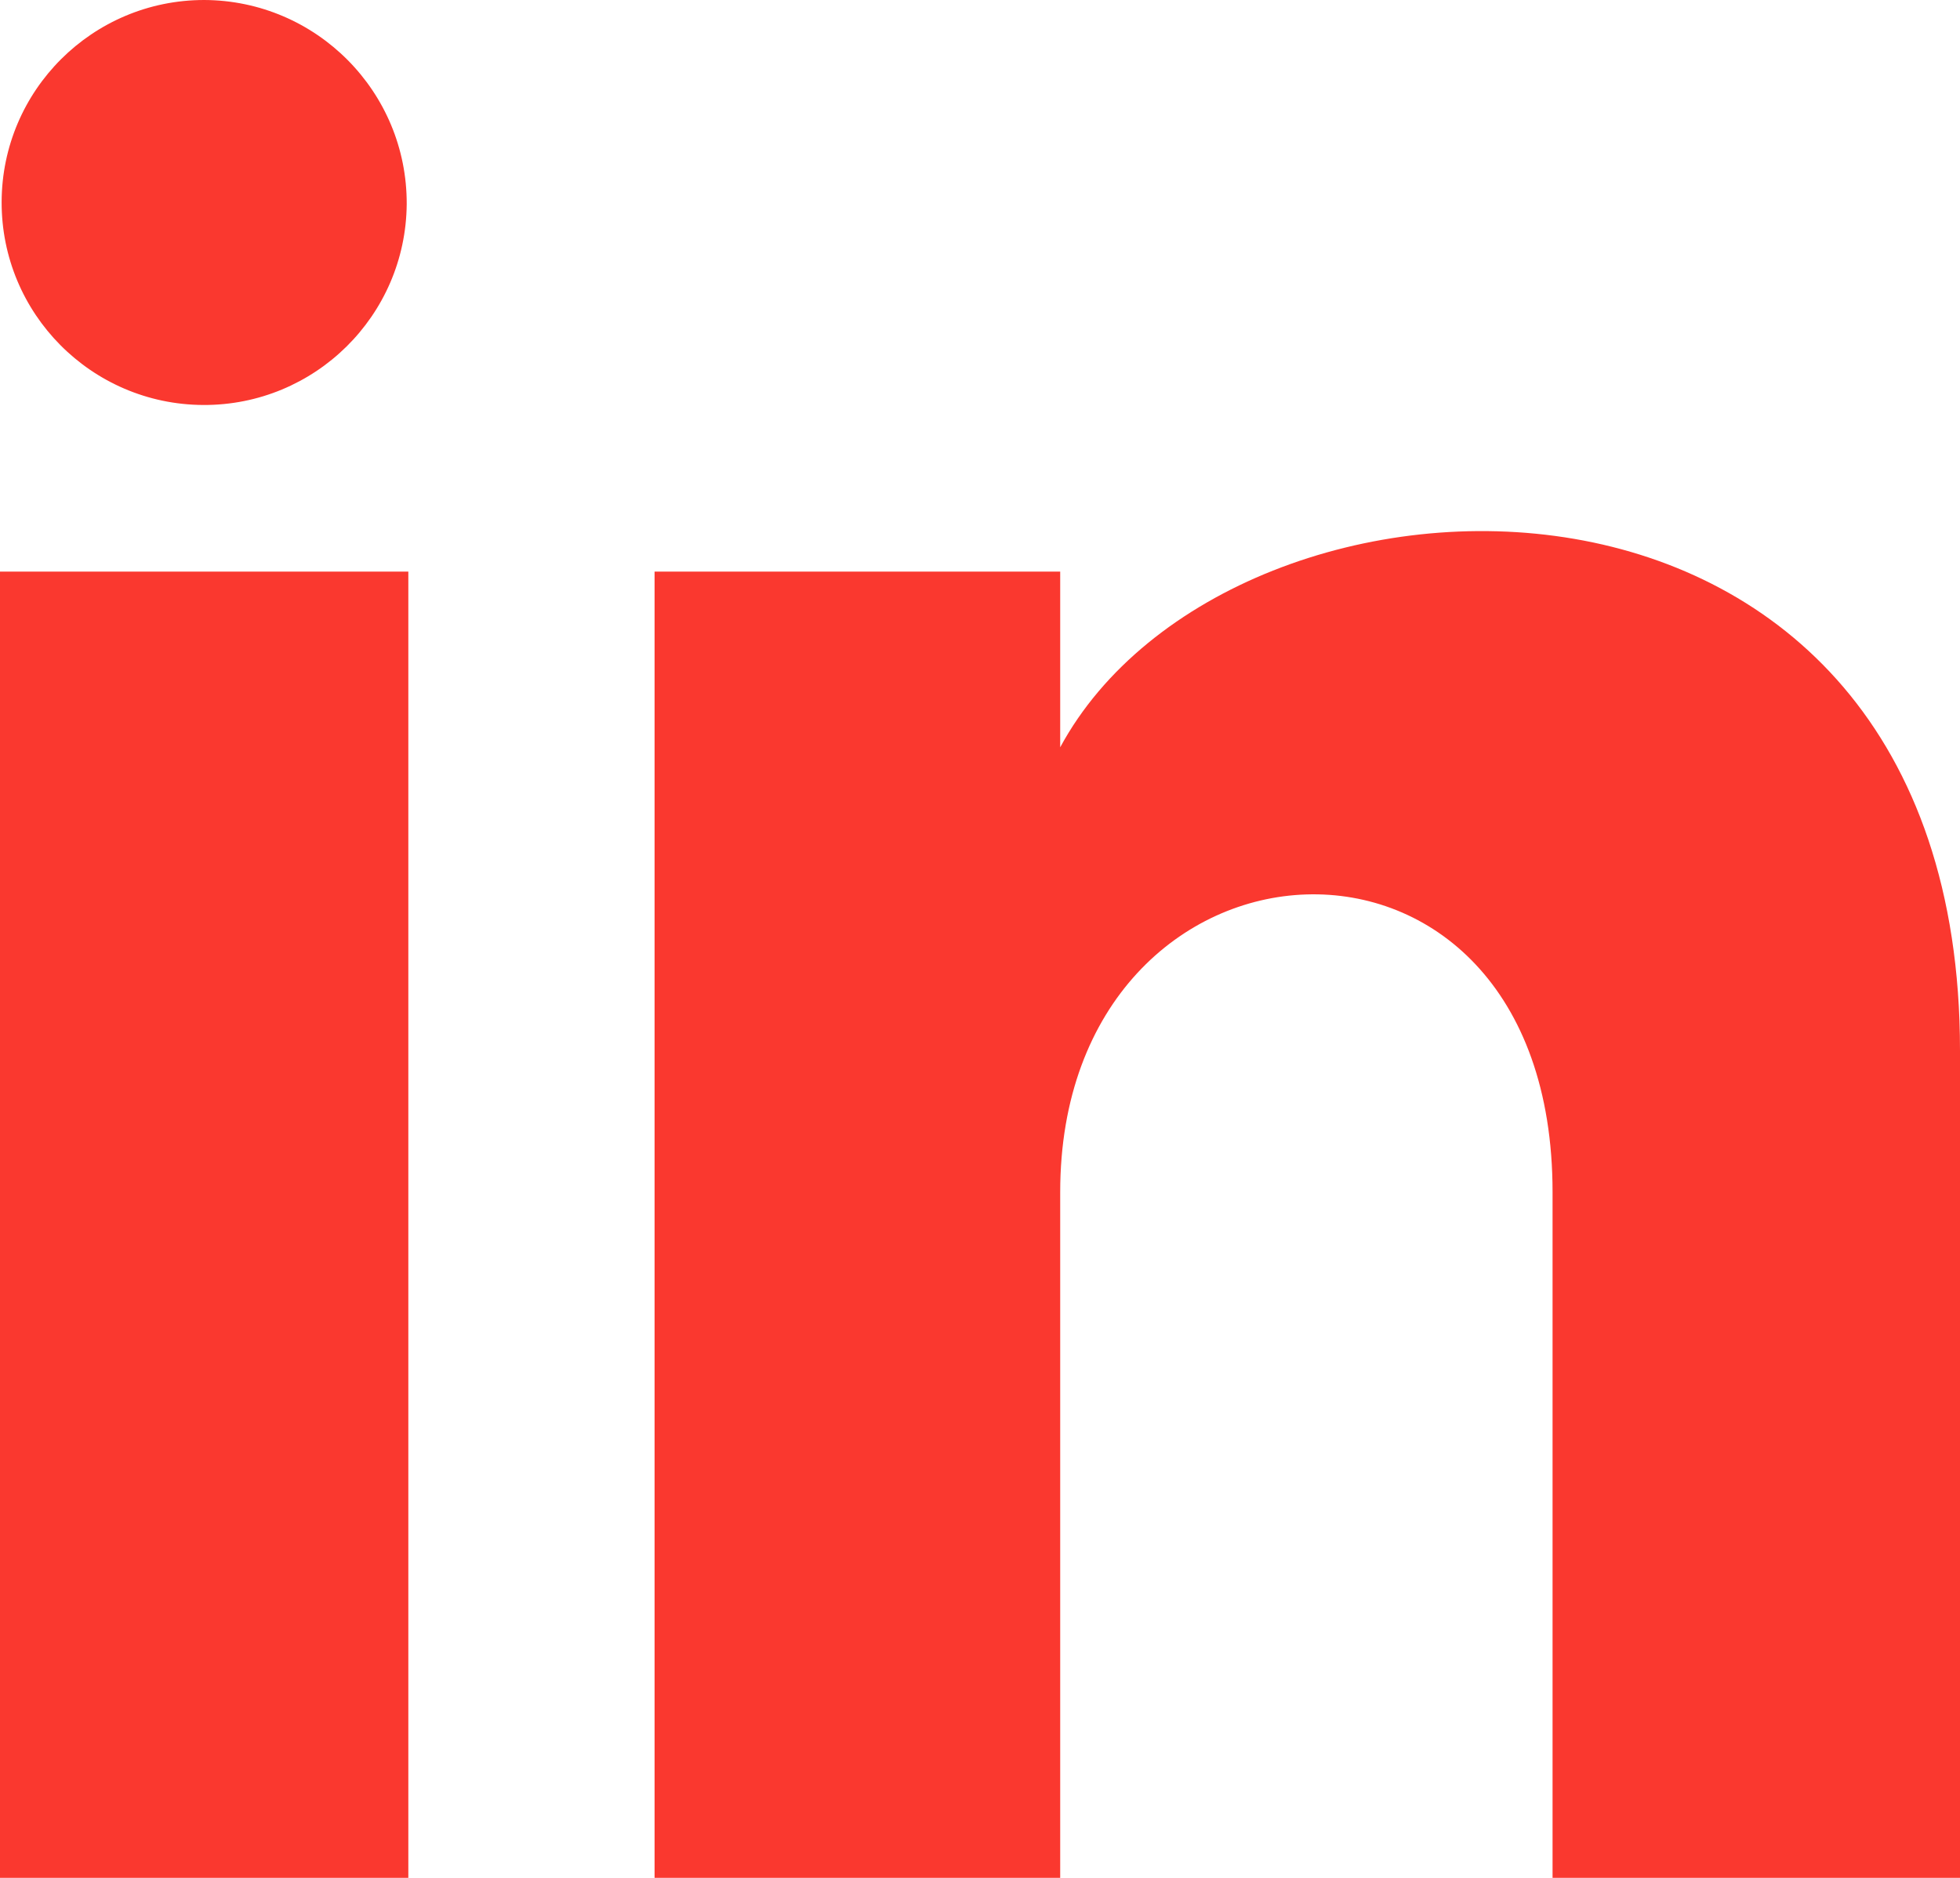
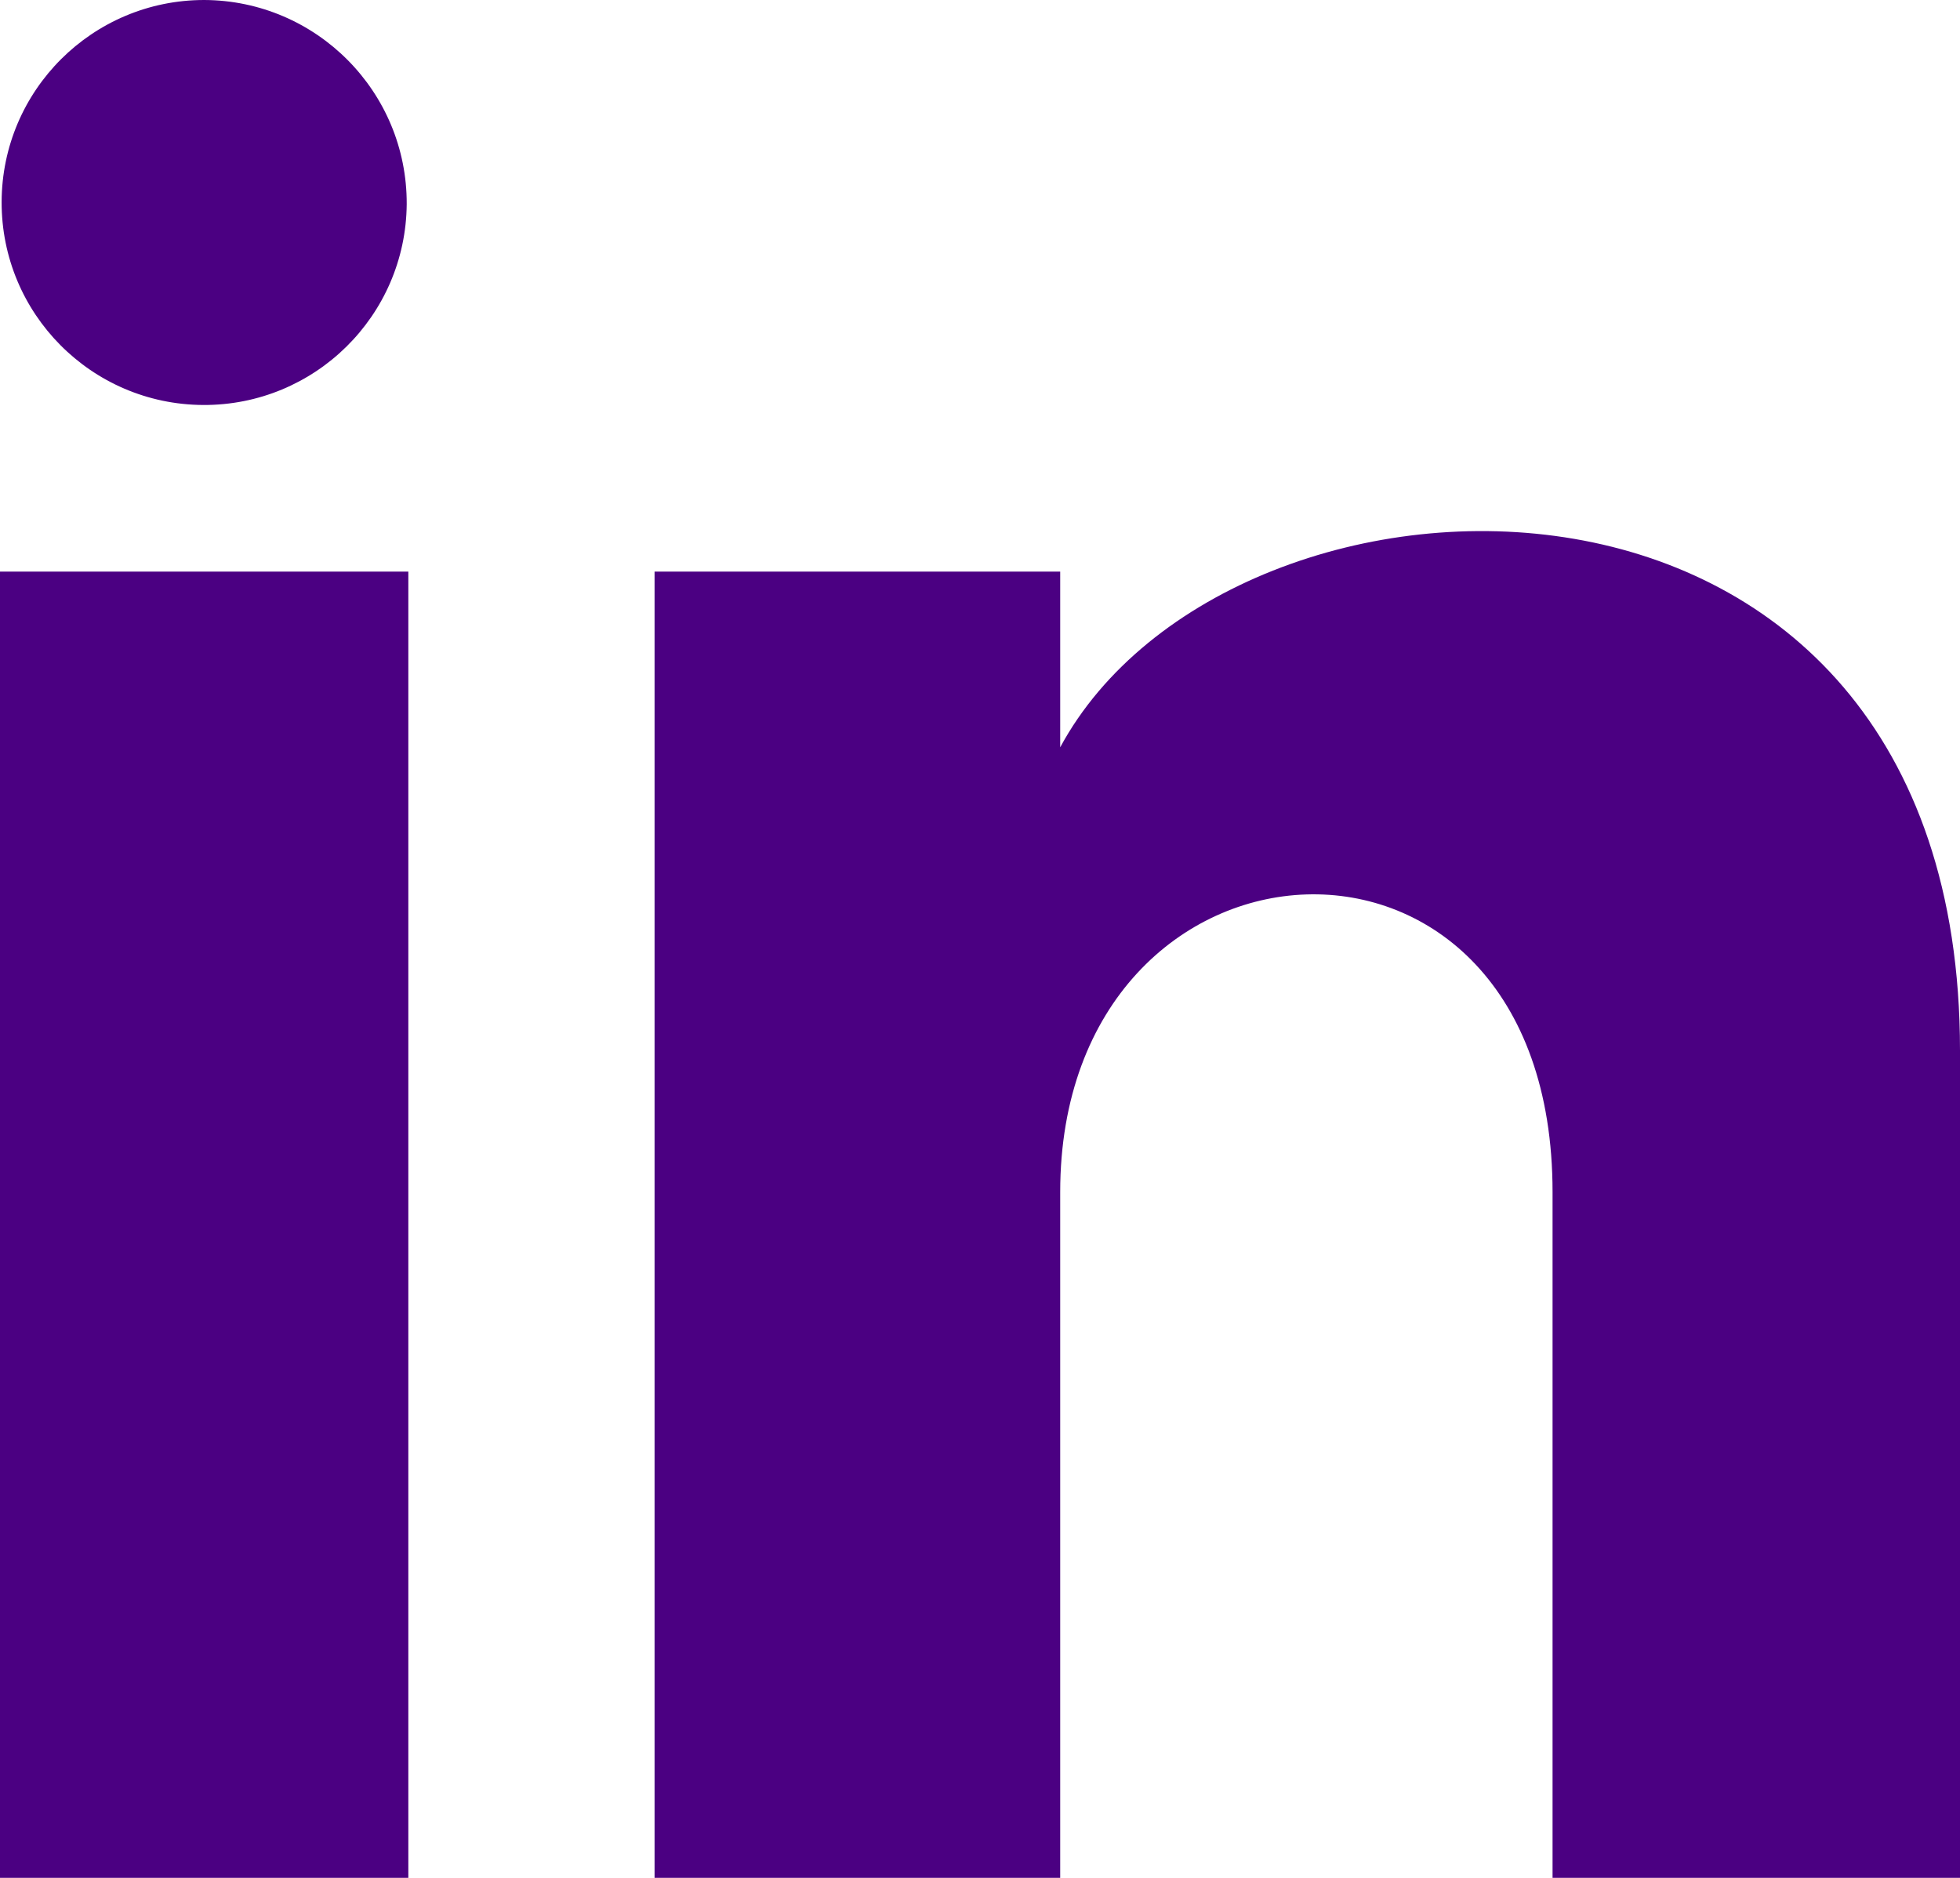
<svg xmlns="http://www.w3.org/2000/svg" width="50.736" height="48.622" viewBox="0 0 50.736 48.622">
  <defs>
-     <style>.a{fill:#fa382f;}</style>
+     <style>.a{fill:#4B0082;}</style>
  </defs>
  <path class="a" d="M10.528,6.285A5.243,5.243,0,1,1,5.285,1,5.263,5.263,0,0,1,10.528,6.285ZM10.57,15.8H0V49.622H10.57Zm16.874,0h-10.5V49.622h10.5V31.866c0-9.872,12.745-10.68,12.745,0V49.622H50.736V28.2c0-16.658-18.861-16.051-23.292-7.851V15.8Z" transform="translate(0 -1)" />
</svg>
